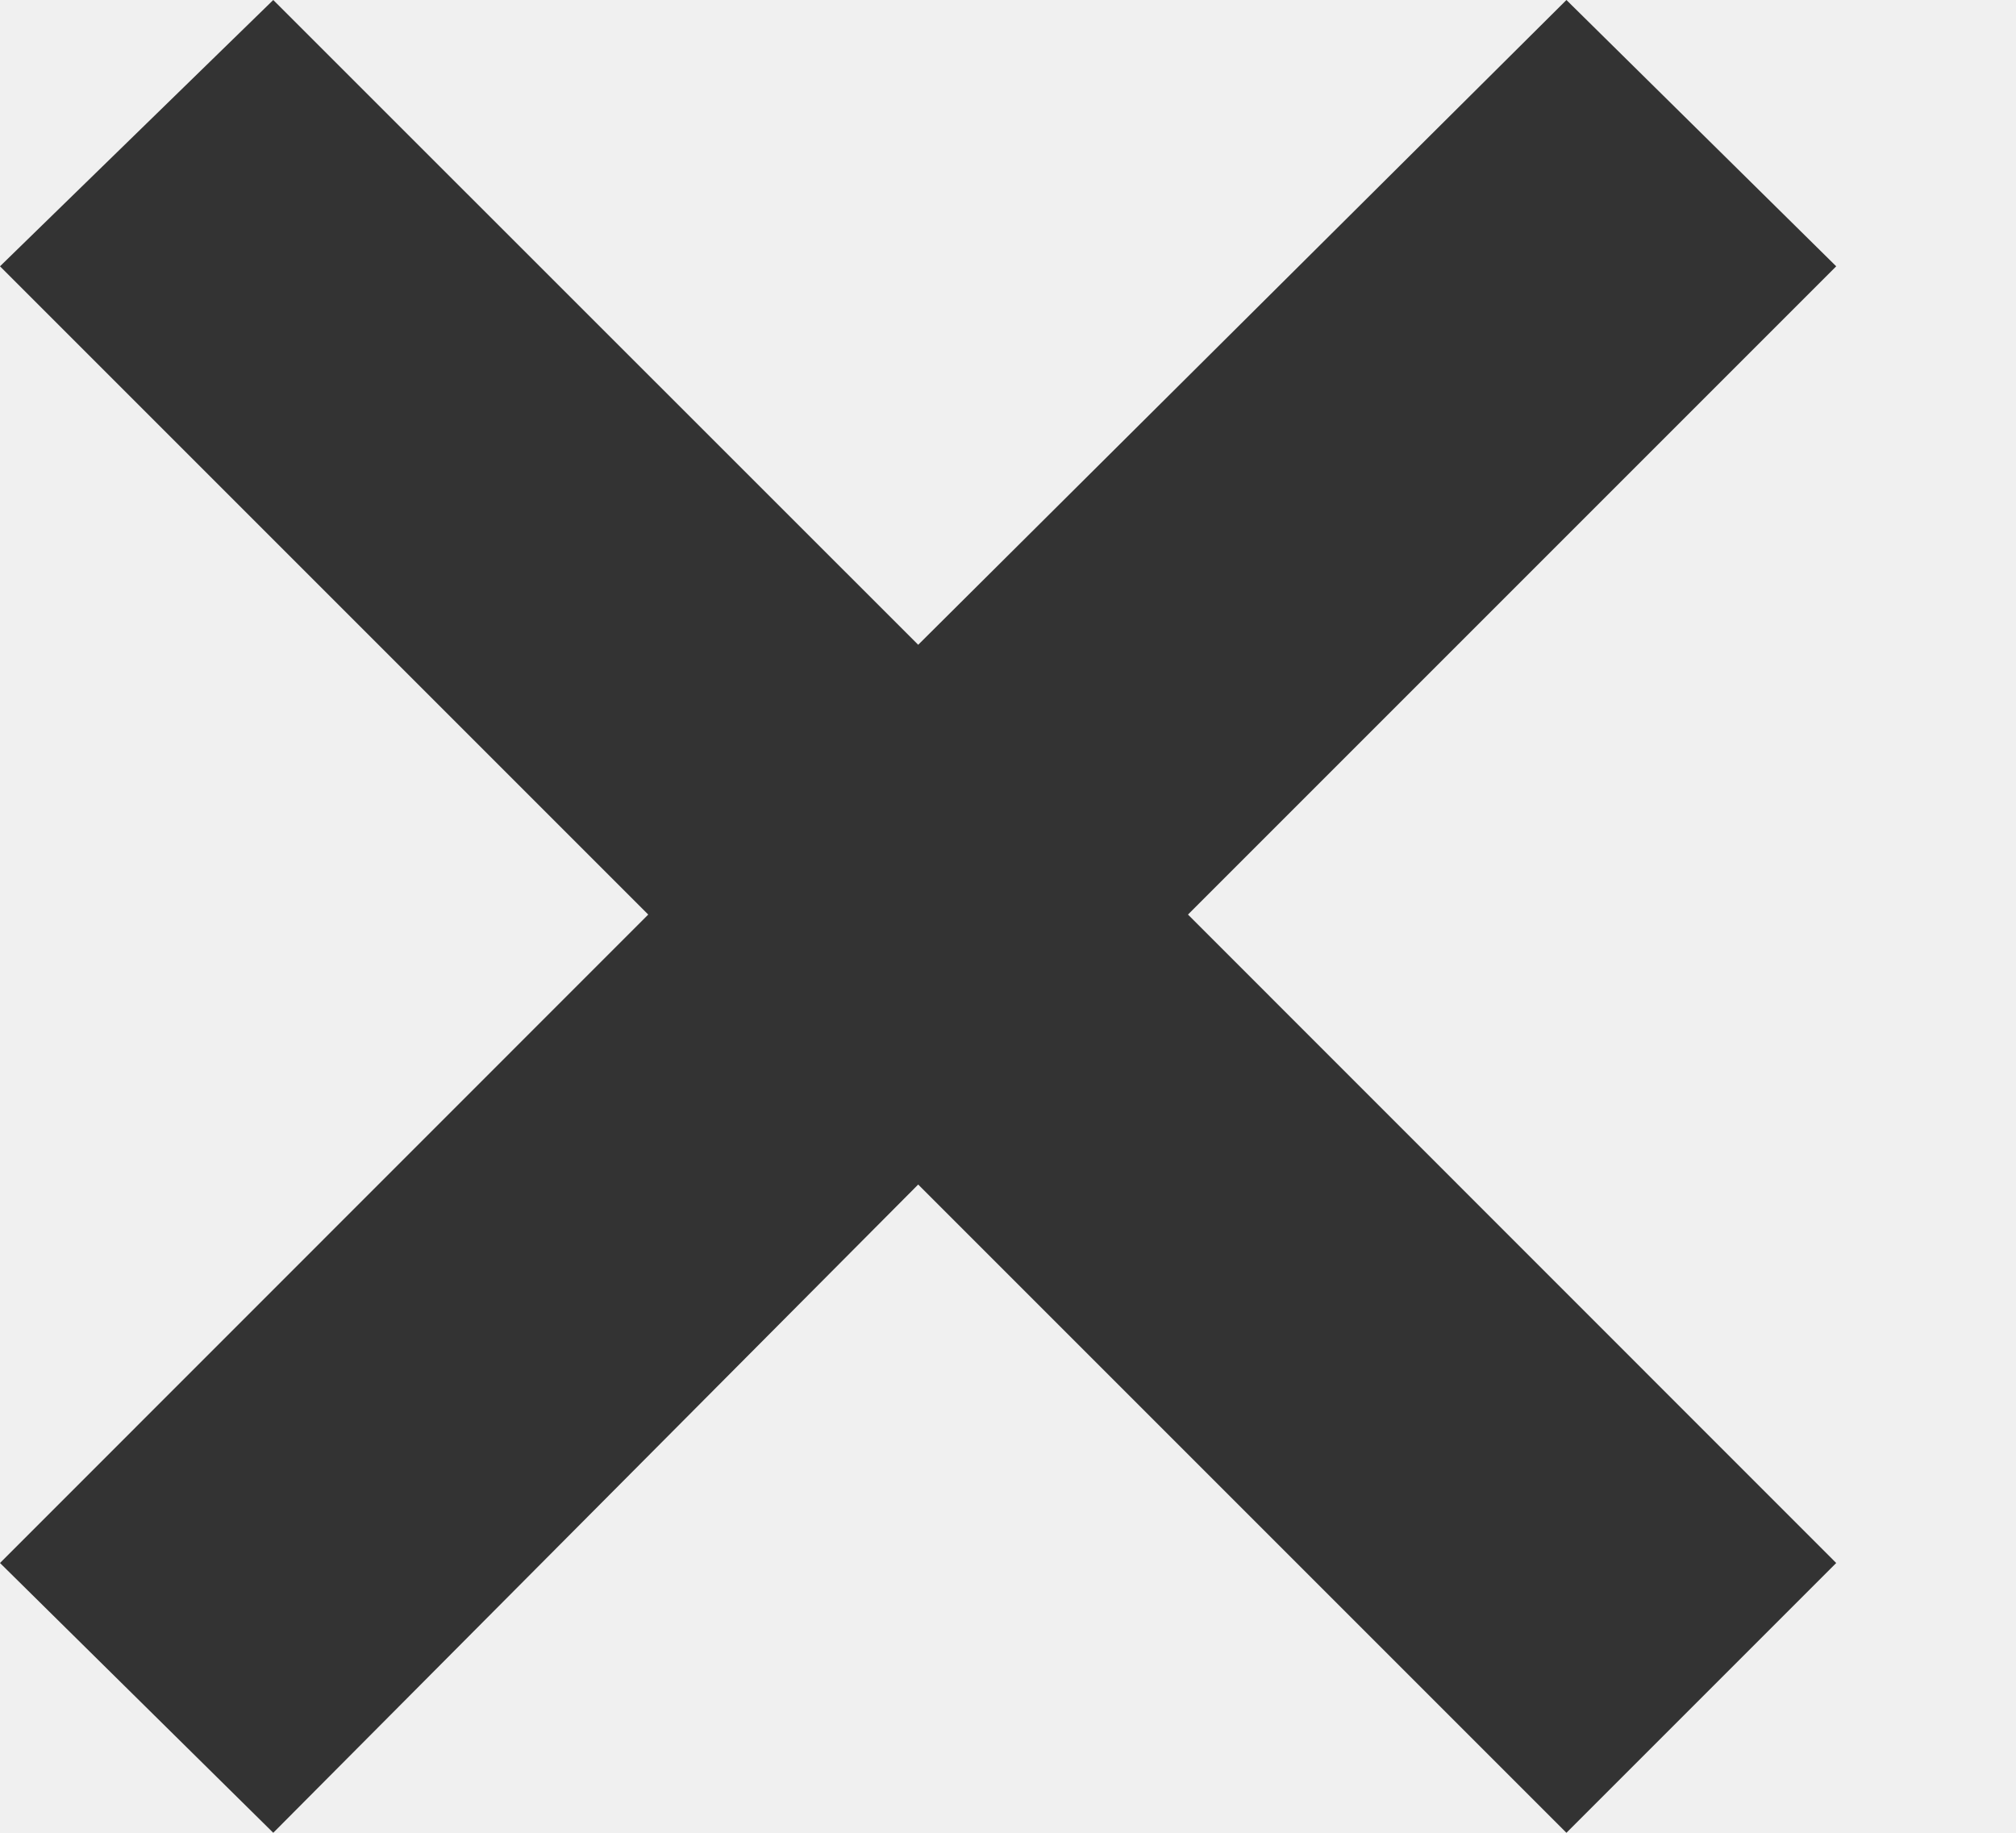
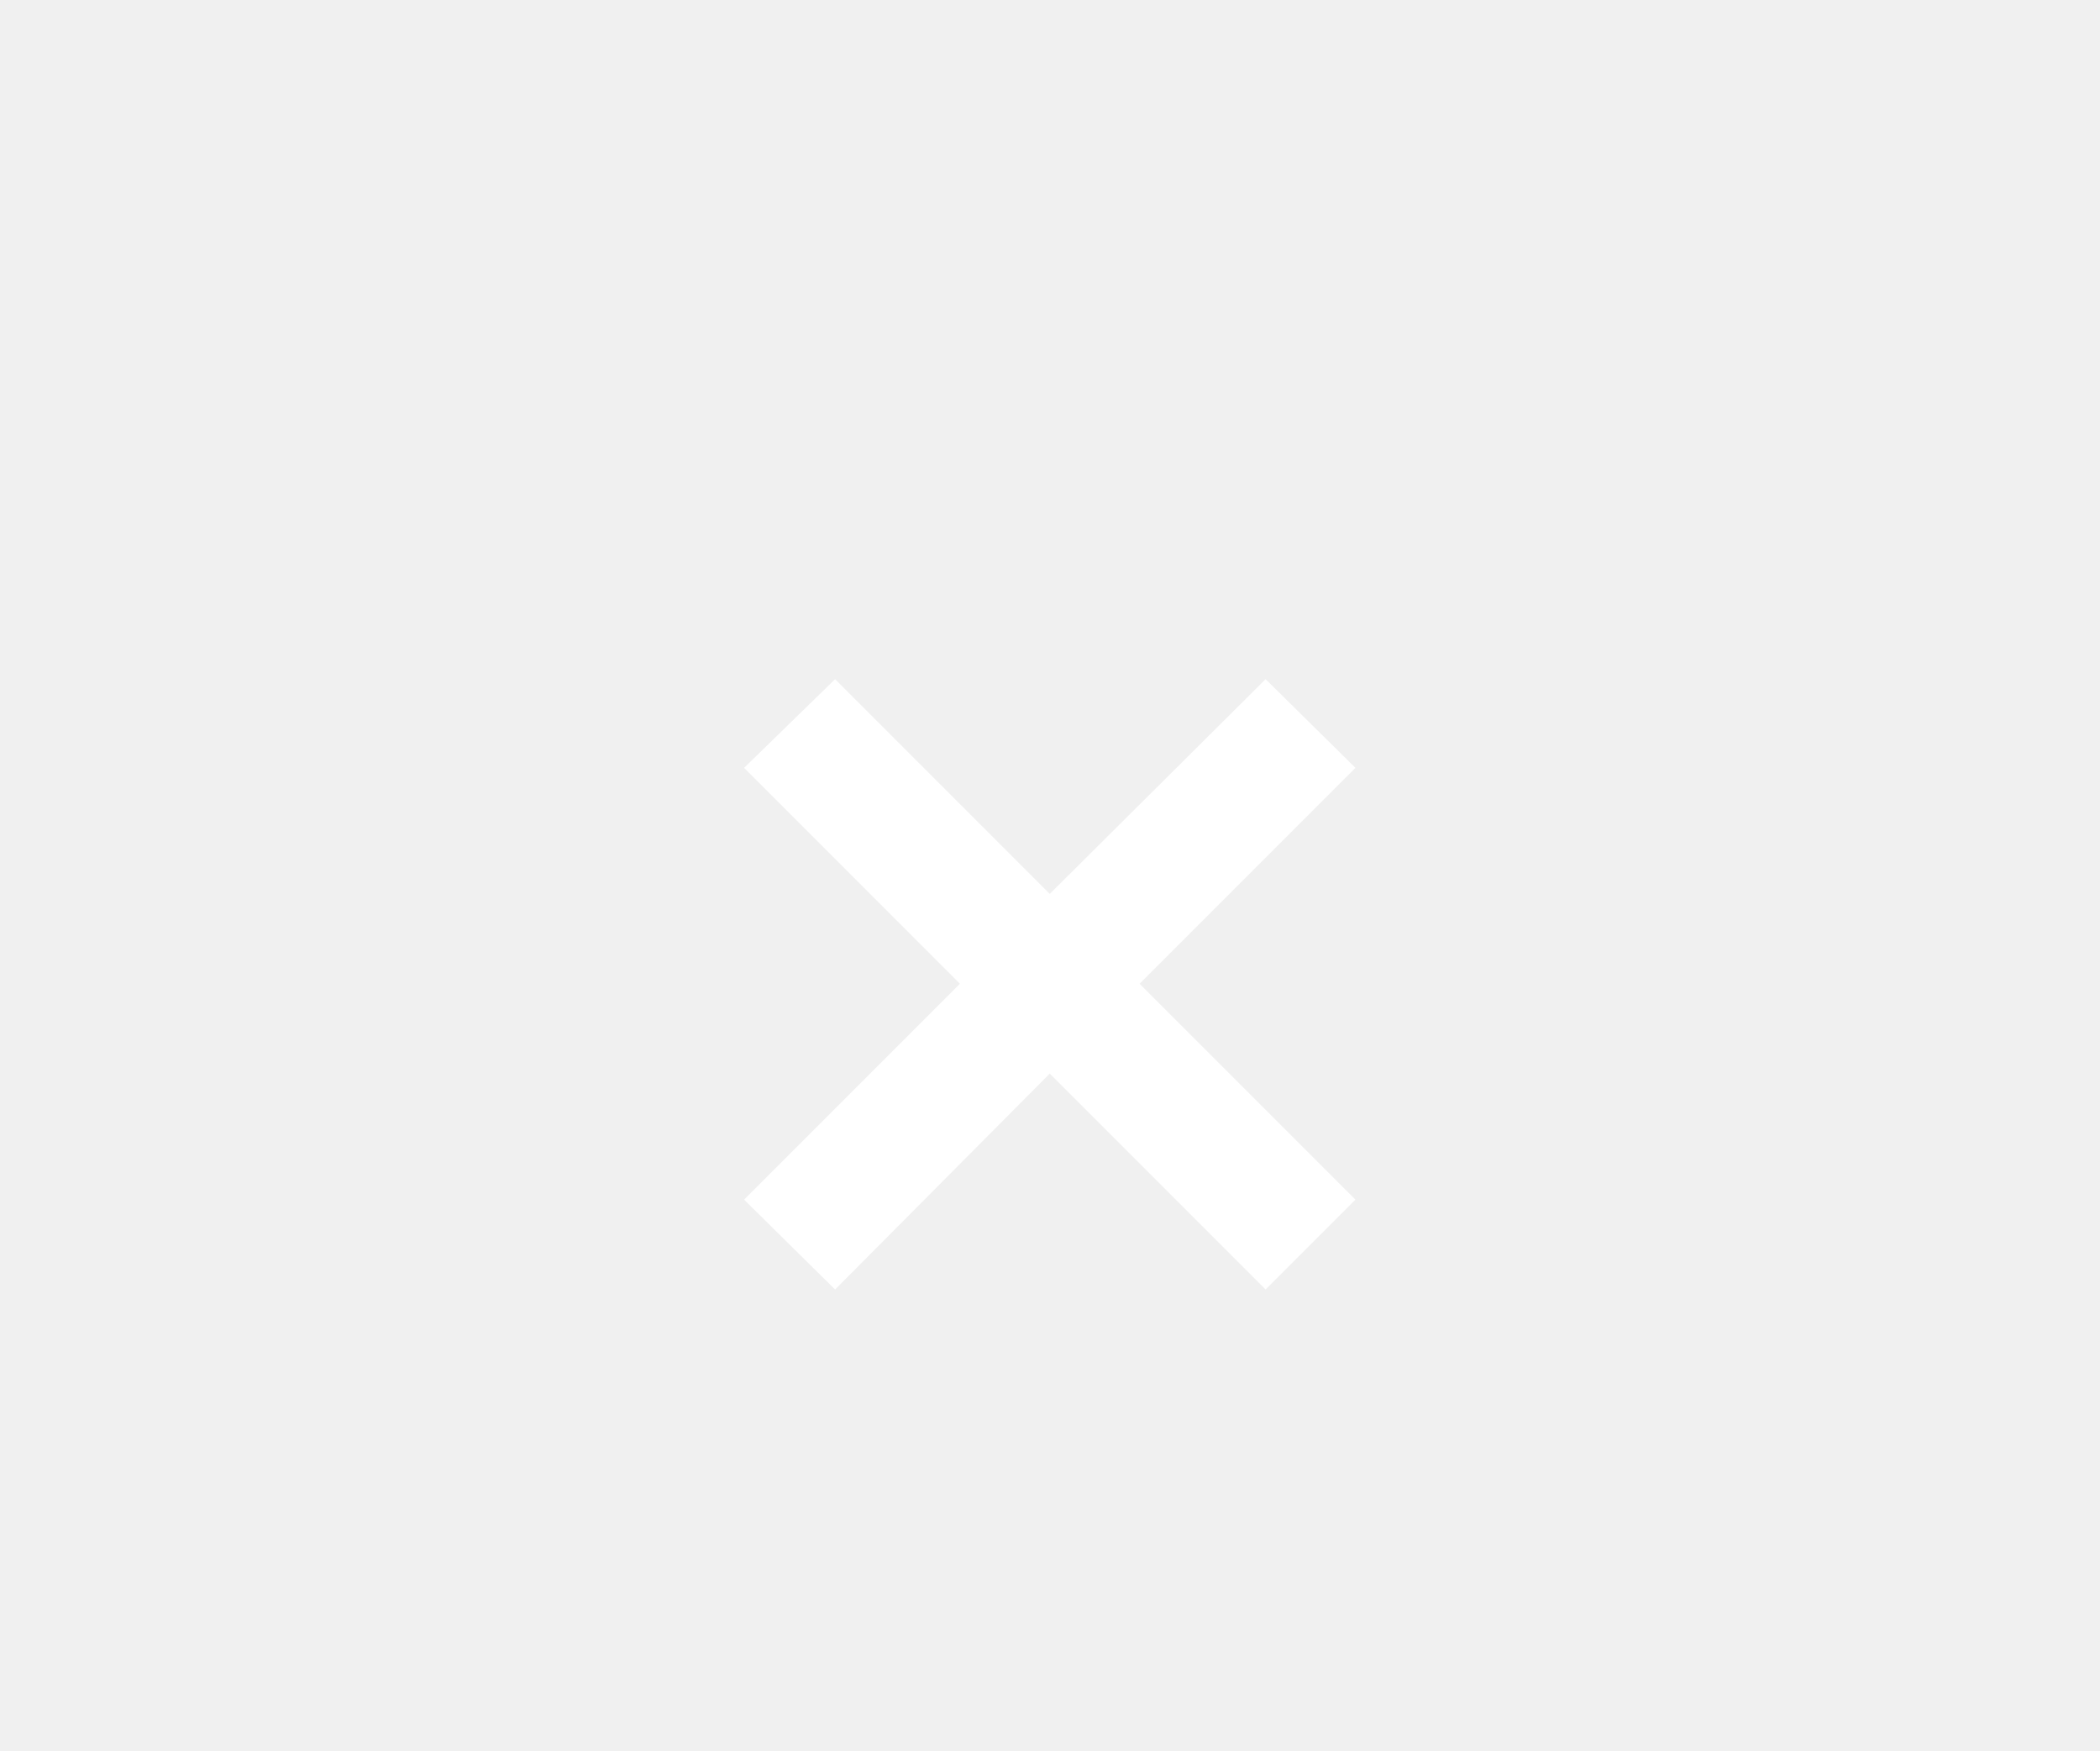
- <svg xmlns="http://www.w3.org/2000/svg" width="11" height="10" viewBox="0 0 11 10" fill="none">
-   <path d="M6.482 4.99L10.019 8.528L8.547 10L5.01 6.463L1.491 10L0 8.528L3.537 4.99L0 1.453L1.491 0L5.01 3.518L8.547 0L10.019 1.453L6.482 4.99Z" fill="#333333" />
+ <svg xmlns="http://www.w3.org/2000/svg" width="36" height="30" viewBox="0 0 36 30" fill="none">
+   <path d="M23.236 13.16L21.696 11.64L17.996 15.32L14.316 11.64L12.756 13.16L16.456 16.86L12.756 20.56L14.316 22.1L17.996 18.4L21.696 22.1L23.236 20.56L19.536 16.86L23.236 13.16Z" fill="white" />
</svg>
